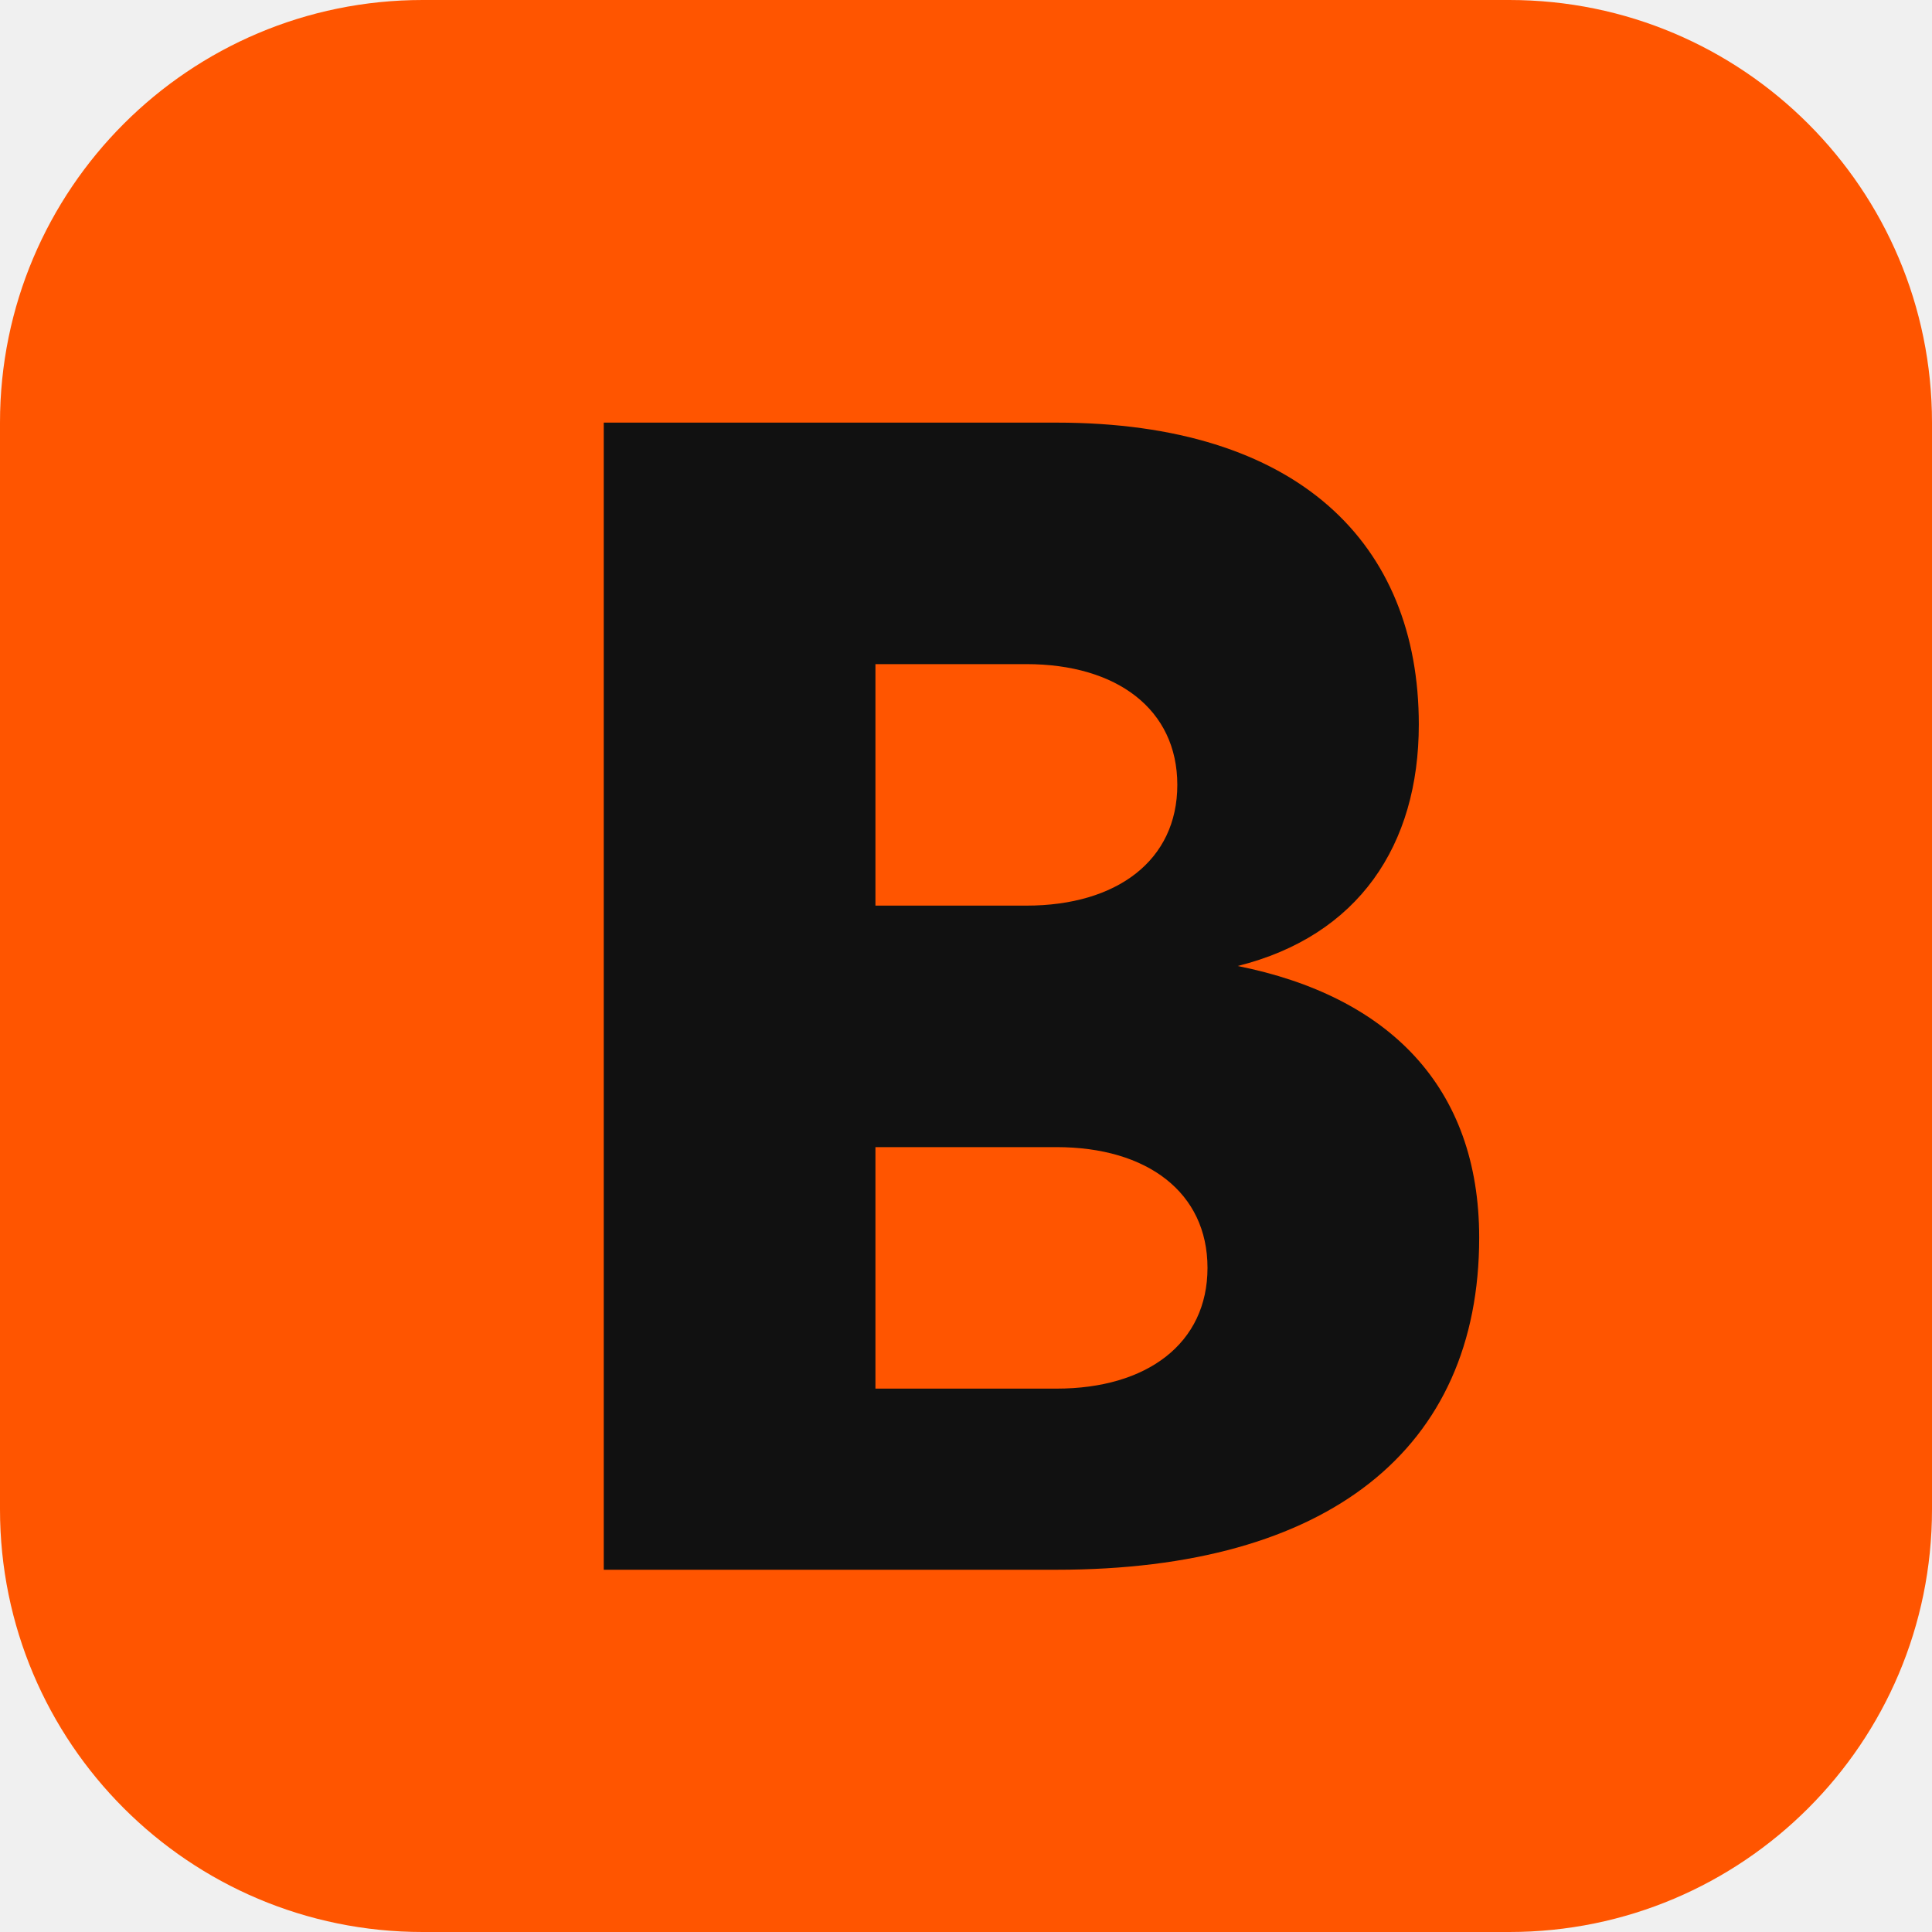
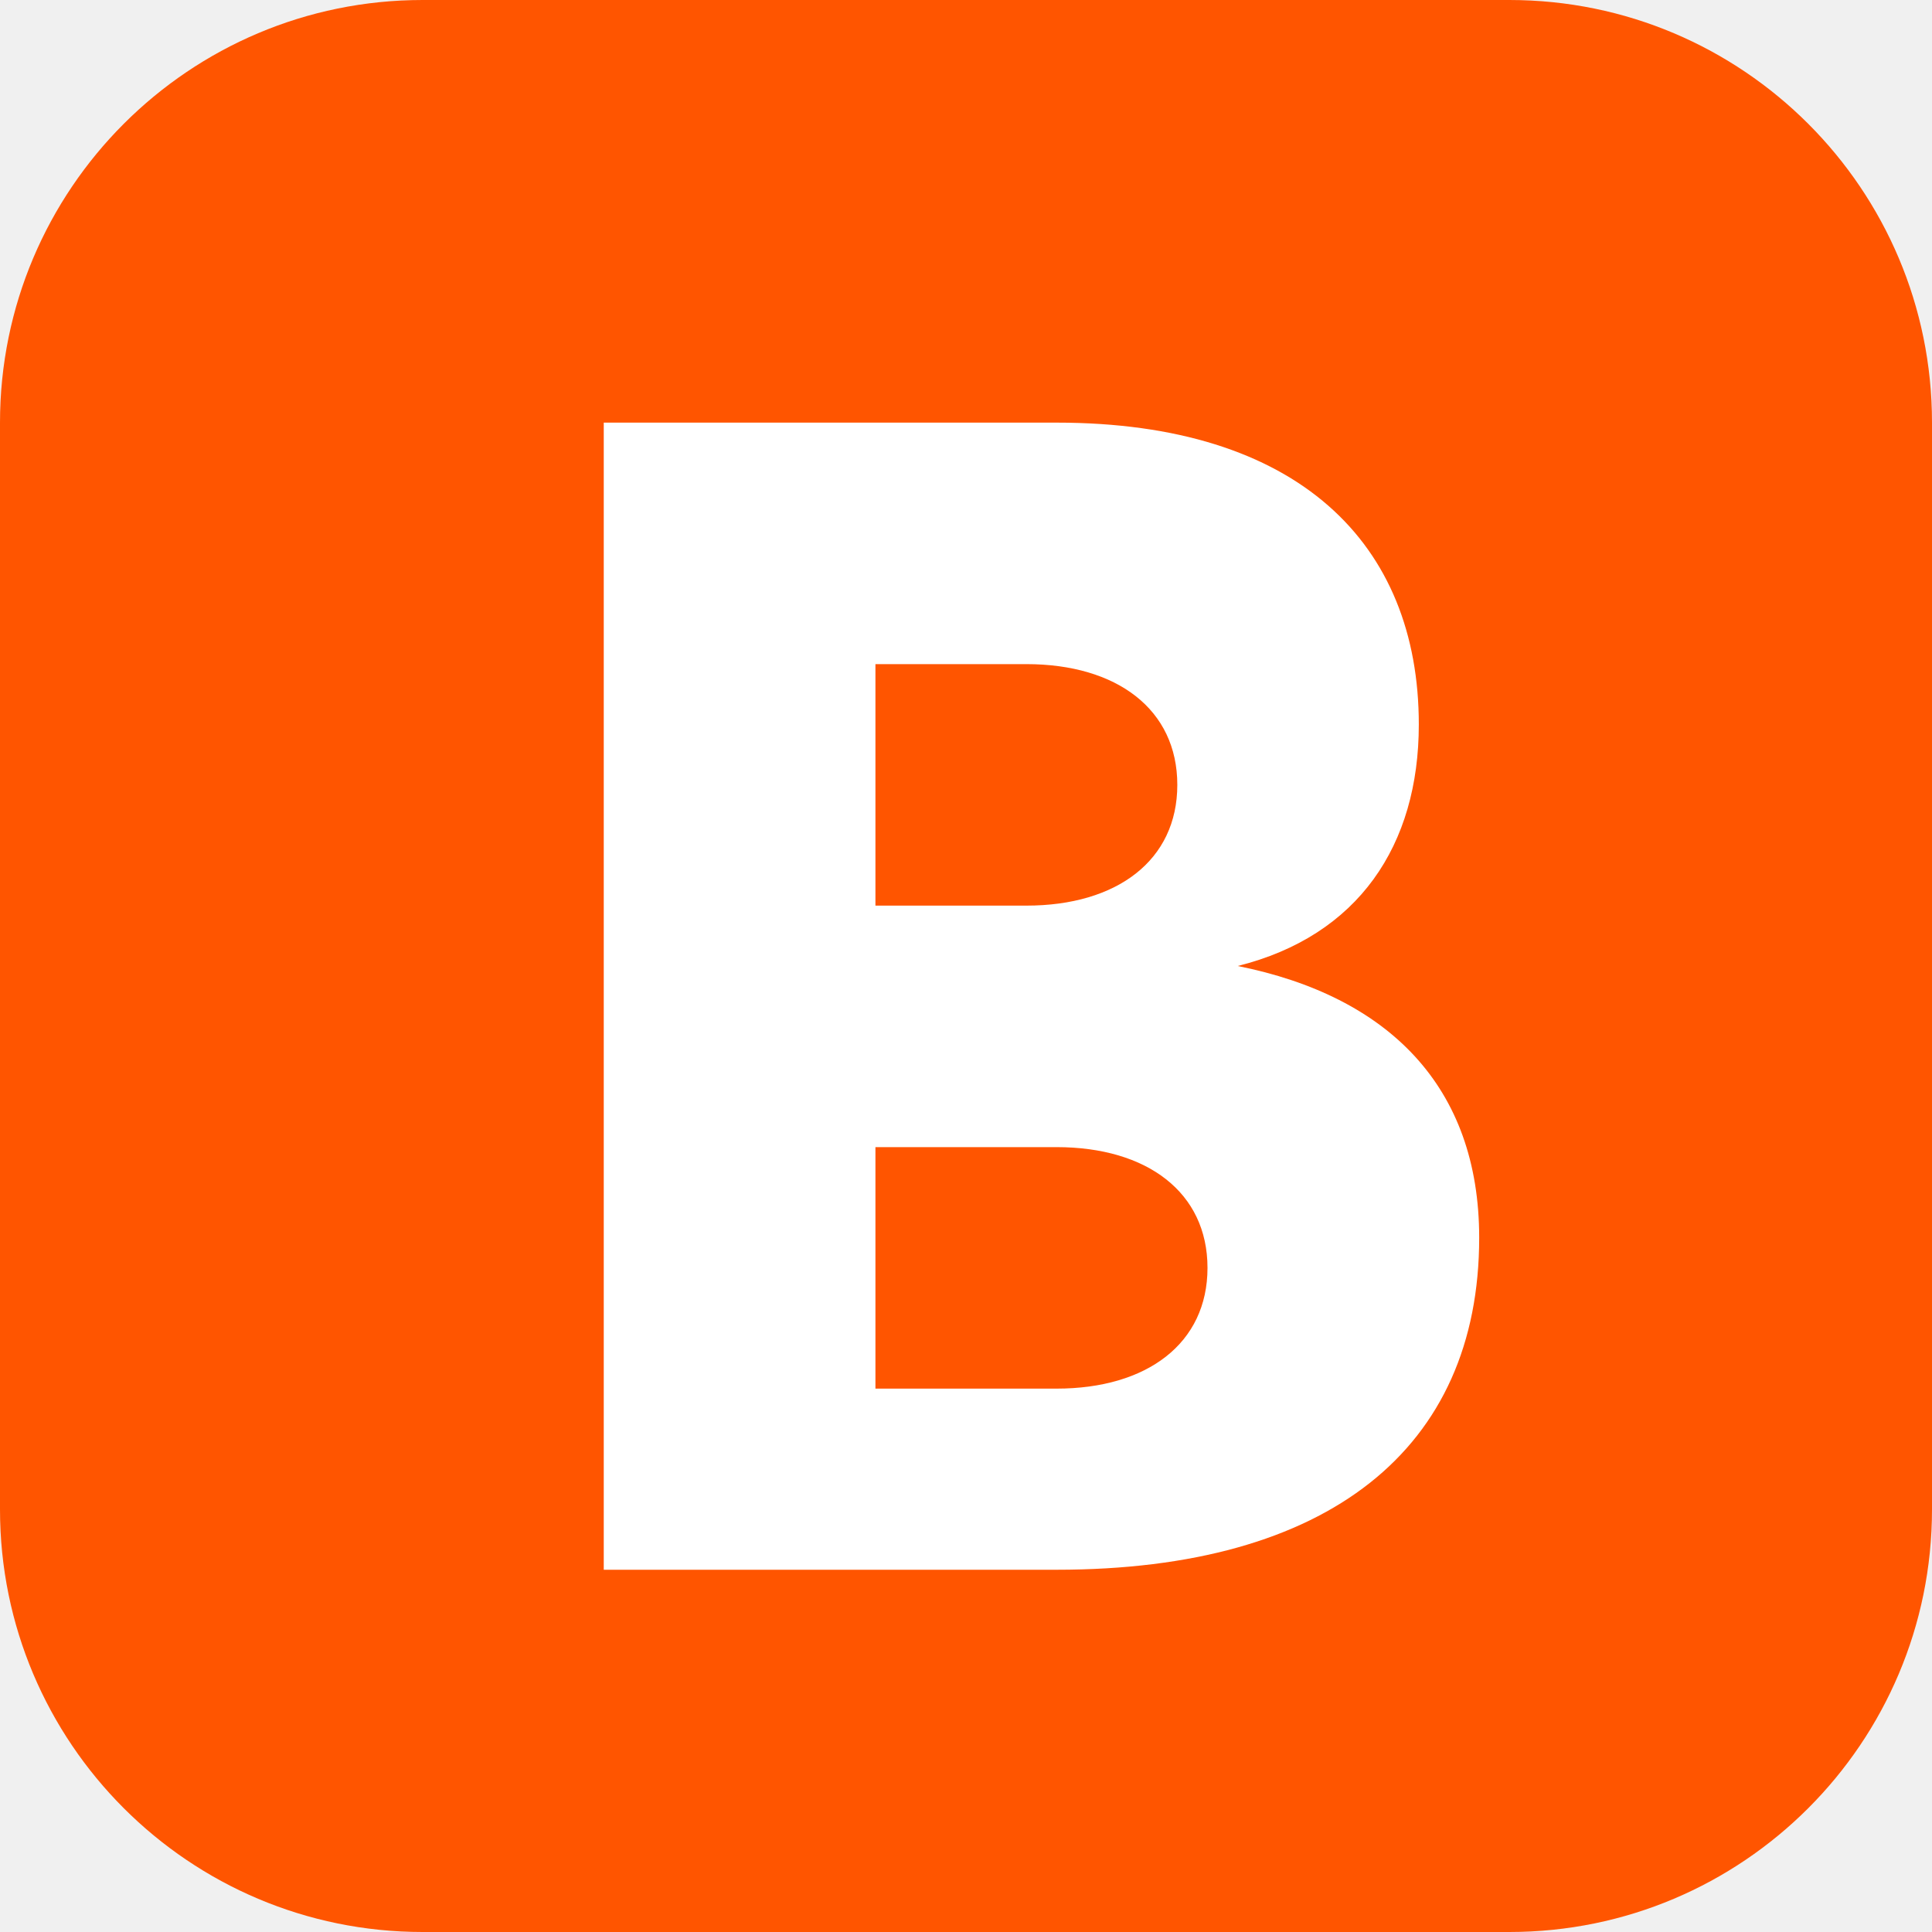
<svg xmlns="http://www.w3.org/2000/svg" viewBox="0 0 64 64">
  <rect width="64" height="64" rx="14" fill="#ff5500" />
-   <path d="M20 14h15c8 0 12 4 12 10 0 4-2 7-6 8 5 1 8 4 8 9 0 7-5 11-14 11H20z M29 22v8h5c3 0 5-1.500 5-4s-2-4-5-4z M29 38v8h6c3 0 5-1.500 5-4s-2-4-5-4z" fill="#111" fill-rule="evenodd" />
+   <path d="M20 14h15c8 0 12 4 12 10 0 4-2 7-6 8 5 1 8 4 8 9 0 7-5 11-14 11H20z M29 22v8h5c3 0 5-1.500 5-4s-2-4-5-4z M29 38v8h6c3 0 5-1.500 5-4s-2-4-5-4z" fill="#fff" fill-rule="evenodd" />
</svg>
